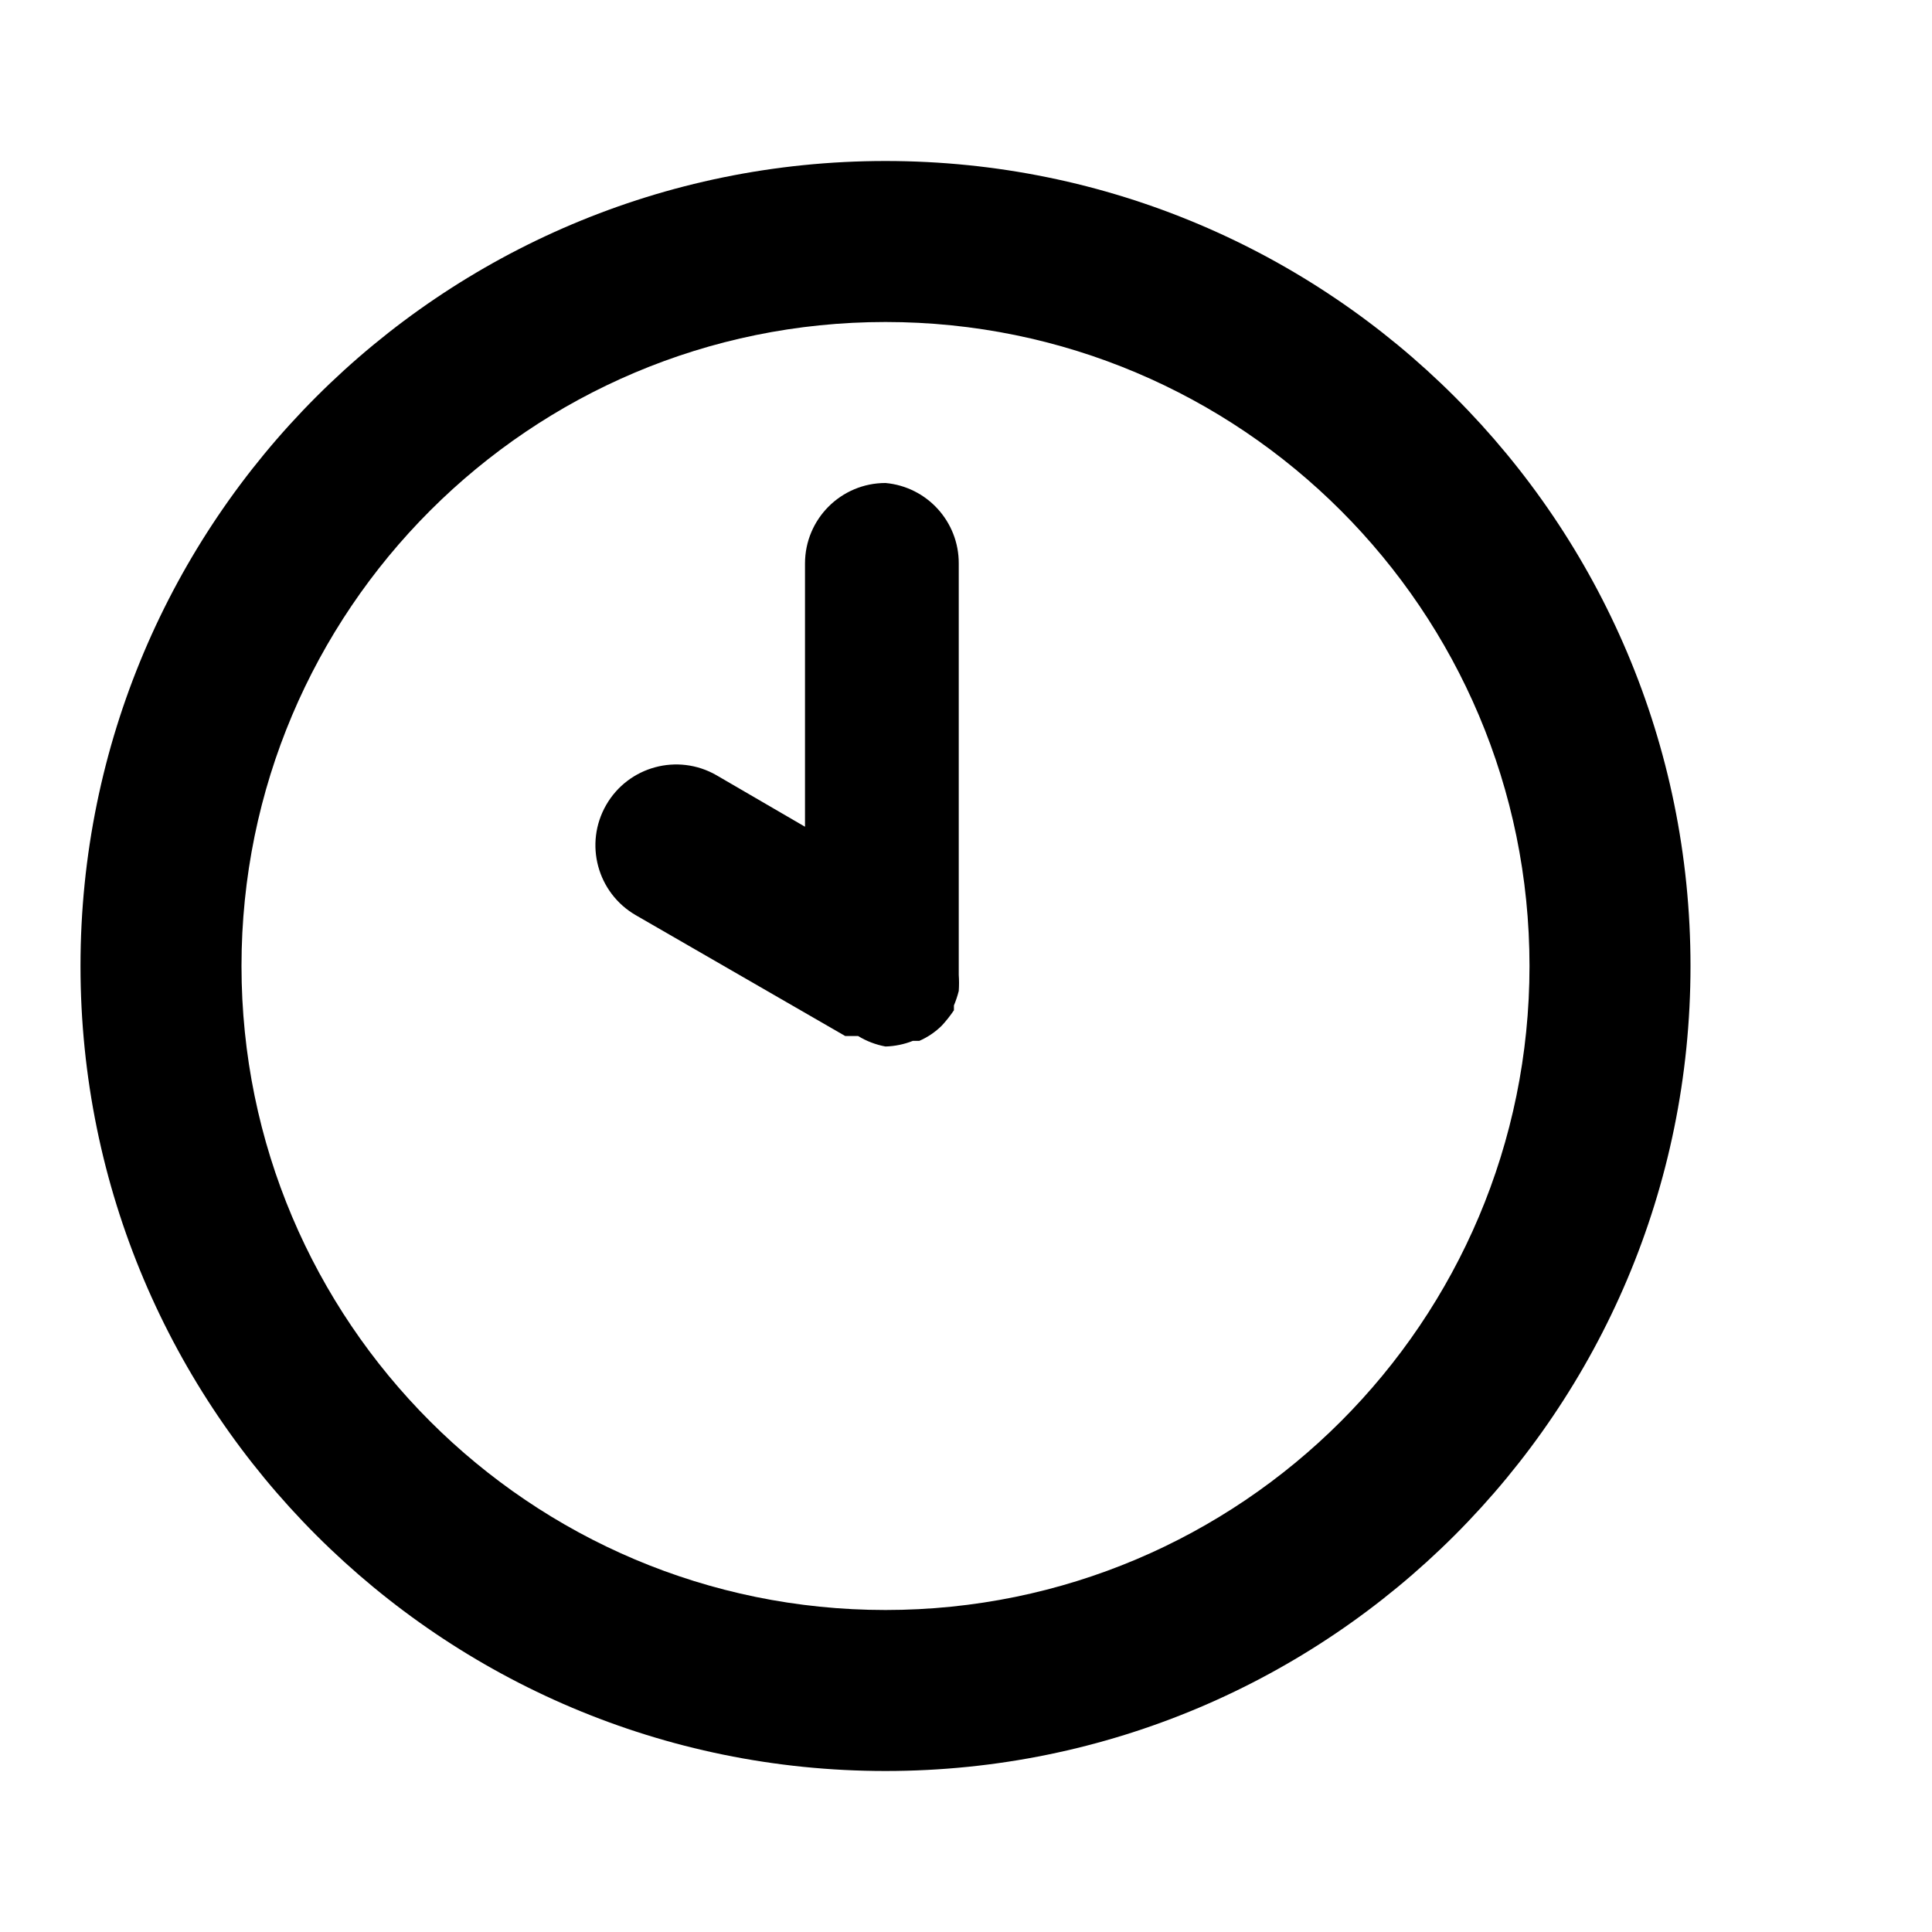
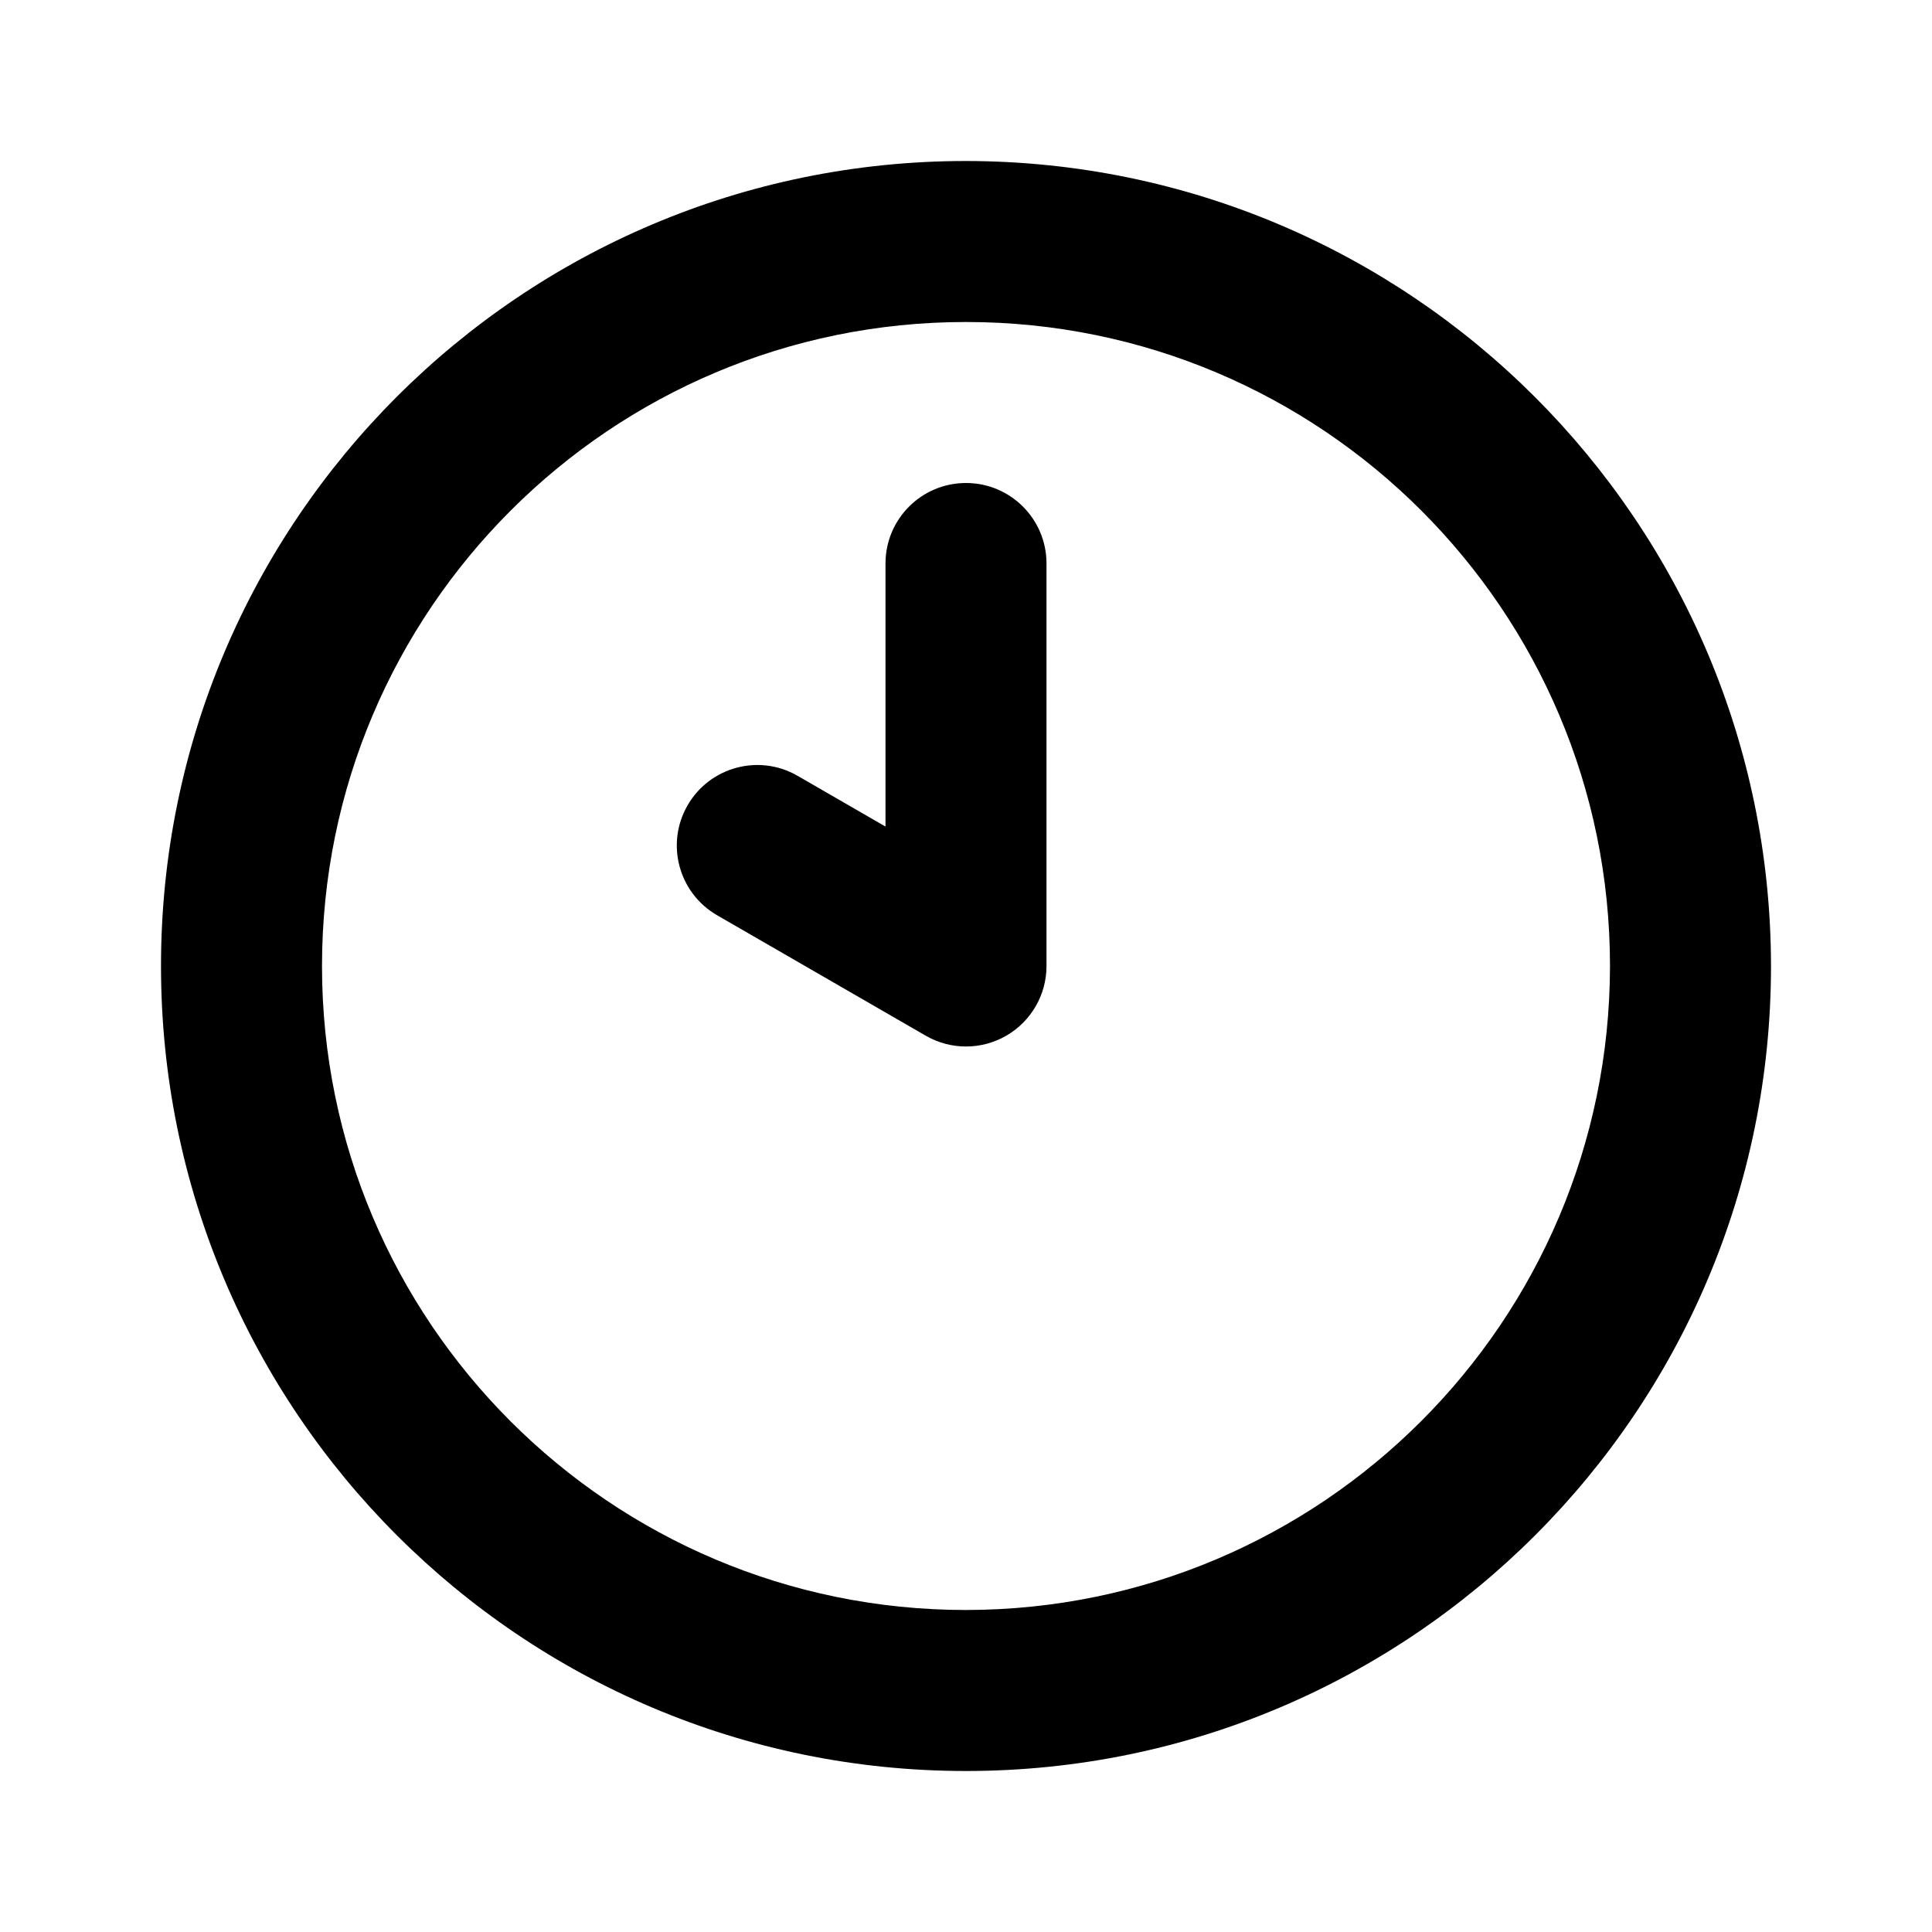
- <svg xmlns="http://www.w3.org/2000/svg" viewBox="0 0 24 24">
-   <path d="M11,2A10,10,0,1,0,21,12,10,10,0,0,0,11,2Zm0,18a8,8,0,1,1,8-8A8,8,0,0,1,11,20ZM11,6a1,1,0,0,0-1,1v3.27L8.9,9.63a1,1,0,0,0-1,1.74l2.6,1.5.07,0,.09,0A1,1,0,0,0,11,13h0a1,1,0,0,0,.34-.07l.08,0a.92.92,0,0,0,.28-.19l0,0a1.57,1.57,0,0,0,.15-.19s0,0,0-.06a1.27,1.27,0,0,0,.06-.18,1.42,1.42,0,0,0,0-.2s0,0,0-.06V7A1,1,0,0,0,11,6Z" />
+ <svg xmlns="http://www.w3.org/2000/svg" id="Layer_1" data-name="Layer 1" viewBox="0 0 24 24">
+   <path d="M12,6a1.0 1,0,0,0-1,1v3.268L9.902,9.634a1,1,0,0,0-1,1.732l2.598,1.5A1,1,0,0,0,13,12V7A1.0 1,0,0,0,12,6Zm0-4A10,10,0,1,0,22,12,10.011,10.011,0,0,0,12,2Zm0,18a8,8,0,1,1,8-8A8.009,8.009,0,0,1,12,20Z" />
</svg>
